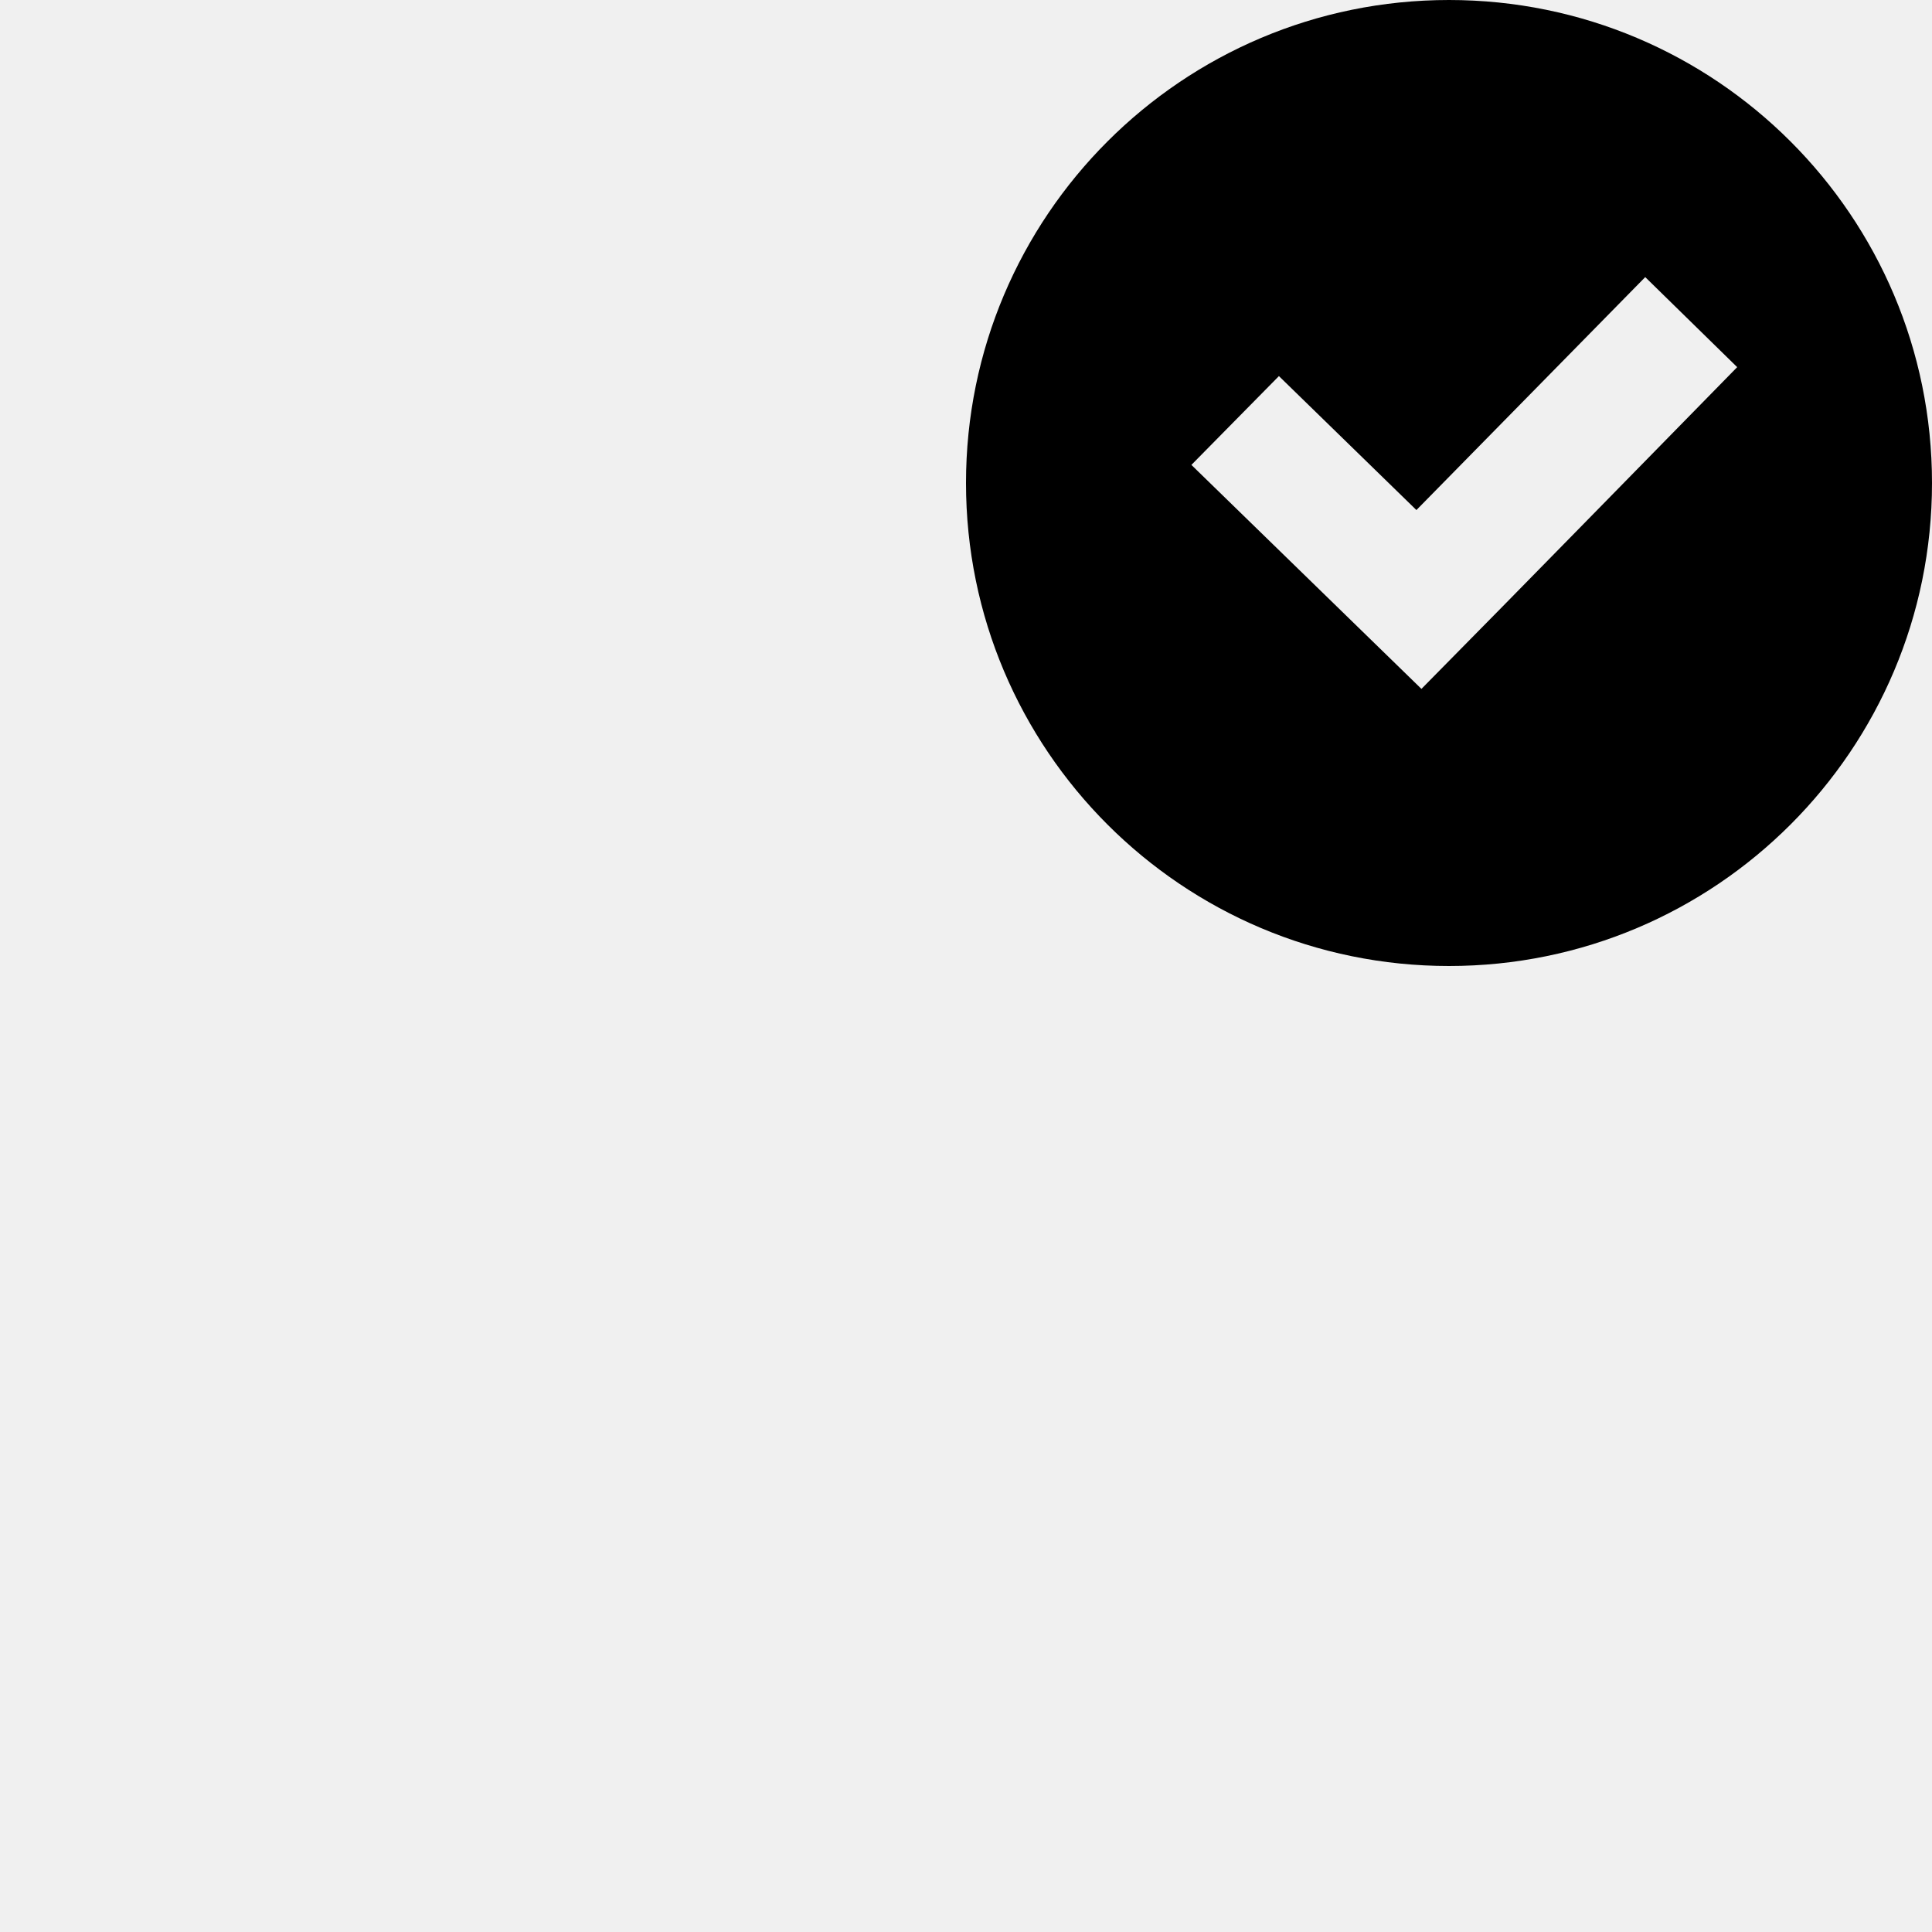
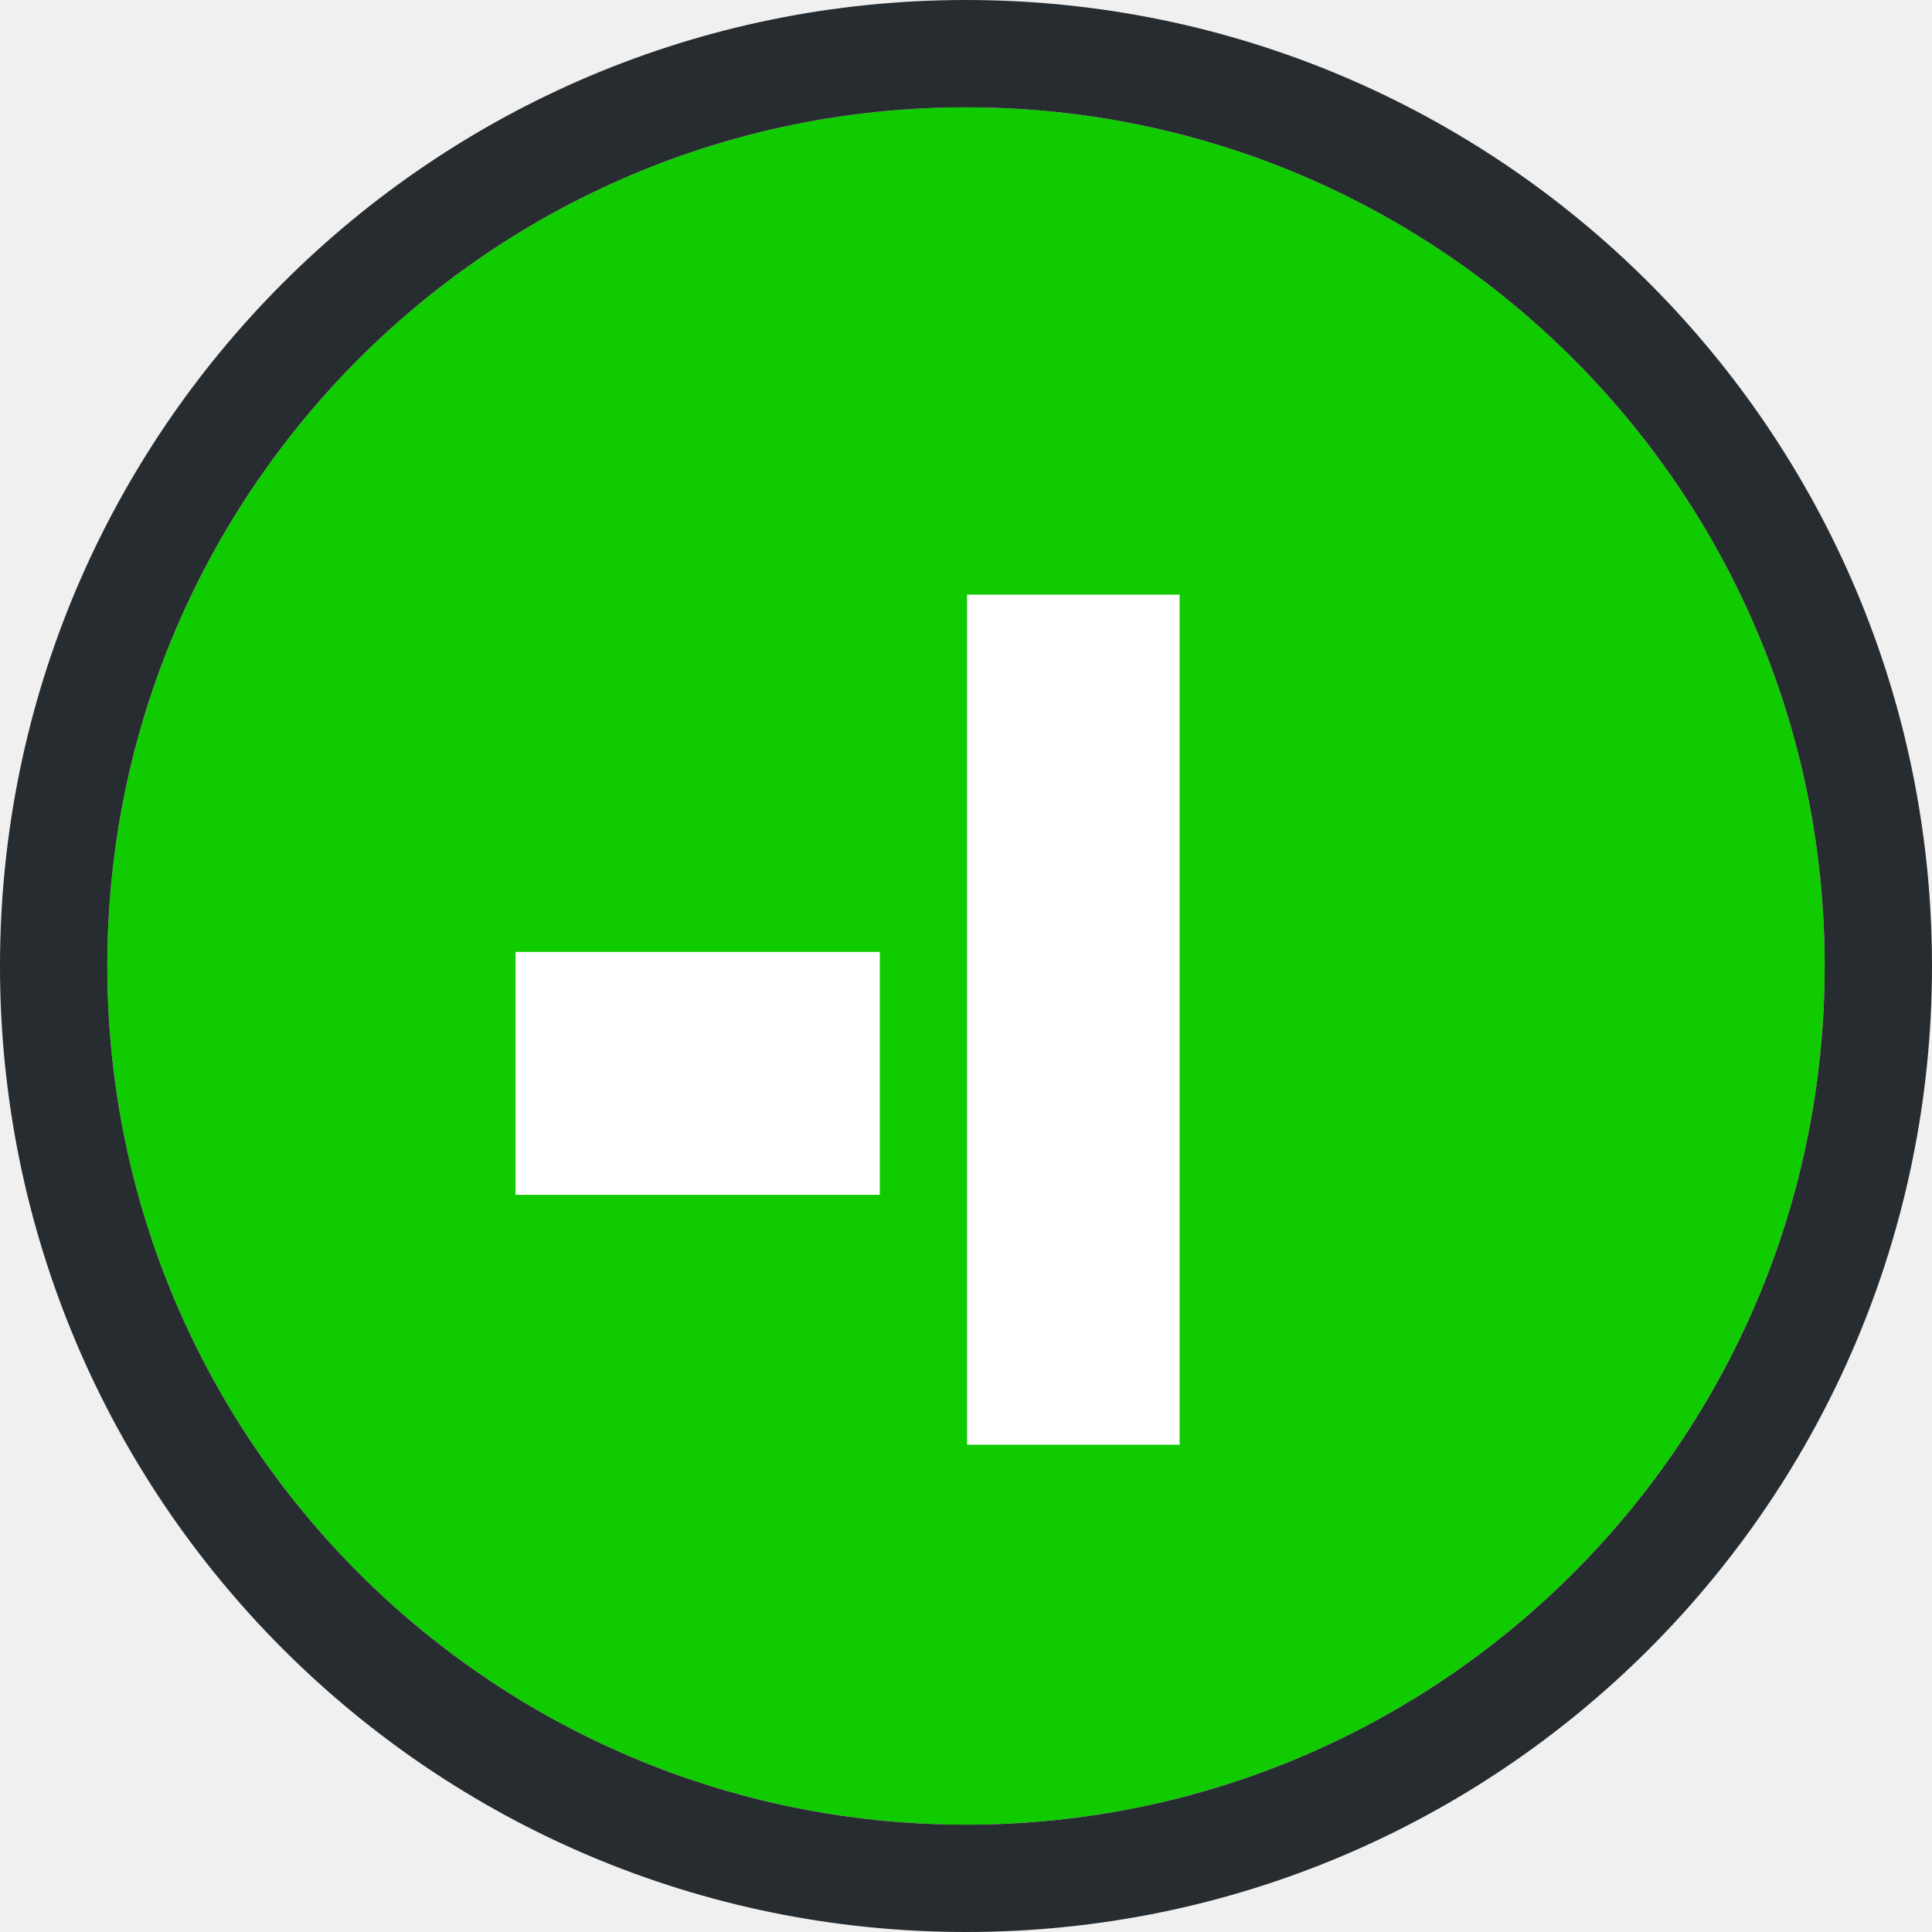
- <svg xmlns="http://www.w3.org/2000/svg" viewBox="0 0 30 30">
-   <path d="M 22.5 0 A 7.5 7.5 0 0 0 15 7.5 A 7.5 7.5 0 0 0 22.5 15 A 7.5 7.5 0 0 0 30 7.5 A 7.5 7.5 0 0 0 22.5 0 z M 25.547 4.303 L 26.975 5.701 C 25.519 7.184 23.732 9.017 22.072 10.697 L 18.5 7.219 L 19.859 5.84 L 21.994 7.92 L 25.547 4.303 z " />
+ <svg xmlns="http://www.w3.org/2000/svg" xmlns:xlink="http://www.w3.org/1999/xlink" width="18px" height="18px" viewBox="0 0 18 18" version="1.1">
+   <defs>
+     <rect id="path-1" x="1" y="1" width="16" height="16" rx="8" />
+   </defs>
+   <g id="Symbols" stroke="none" stroke-width="1" fill="none" fill-rule="evenodd">
+     <g id="ready-connected">
+       <g id="Combined-Shape">
+         <use fill="#10CB00" fill-rule="evenodd" xlink:href="#path-1" />
+         <rect stroke="#272C30" stroke-width="1" x="0.5" y="0.5" width="17" height="17" rx="8.5" />
+       </g>
+       <g id="Group" transform="translate(4.5, 6)" fill="#FFFFFF">
+         <rect id="Rectangle-589-Copy-3" x="4.51" y="-0.46" width="1.98" height="7.92" />
+         <rect id="Rectangle-589-Copy-2" x="0.303" y="2.869" width="3.394" height="2.263" />
+       </g>
+     </g>
+   </g>
</svg>
